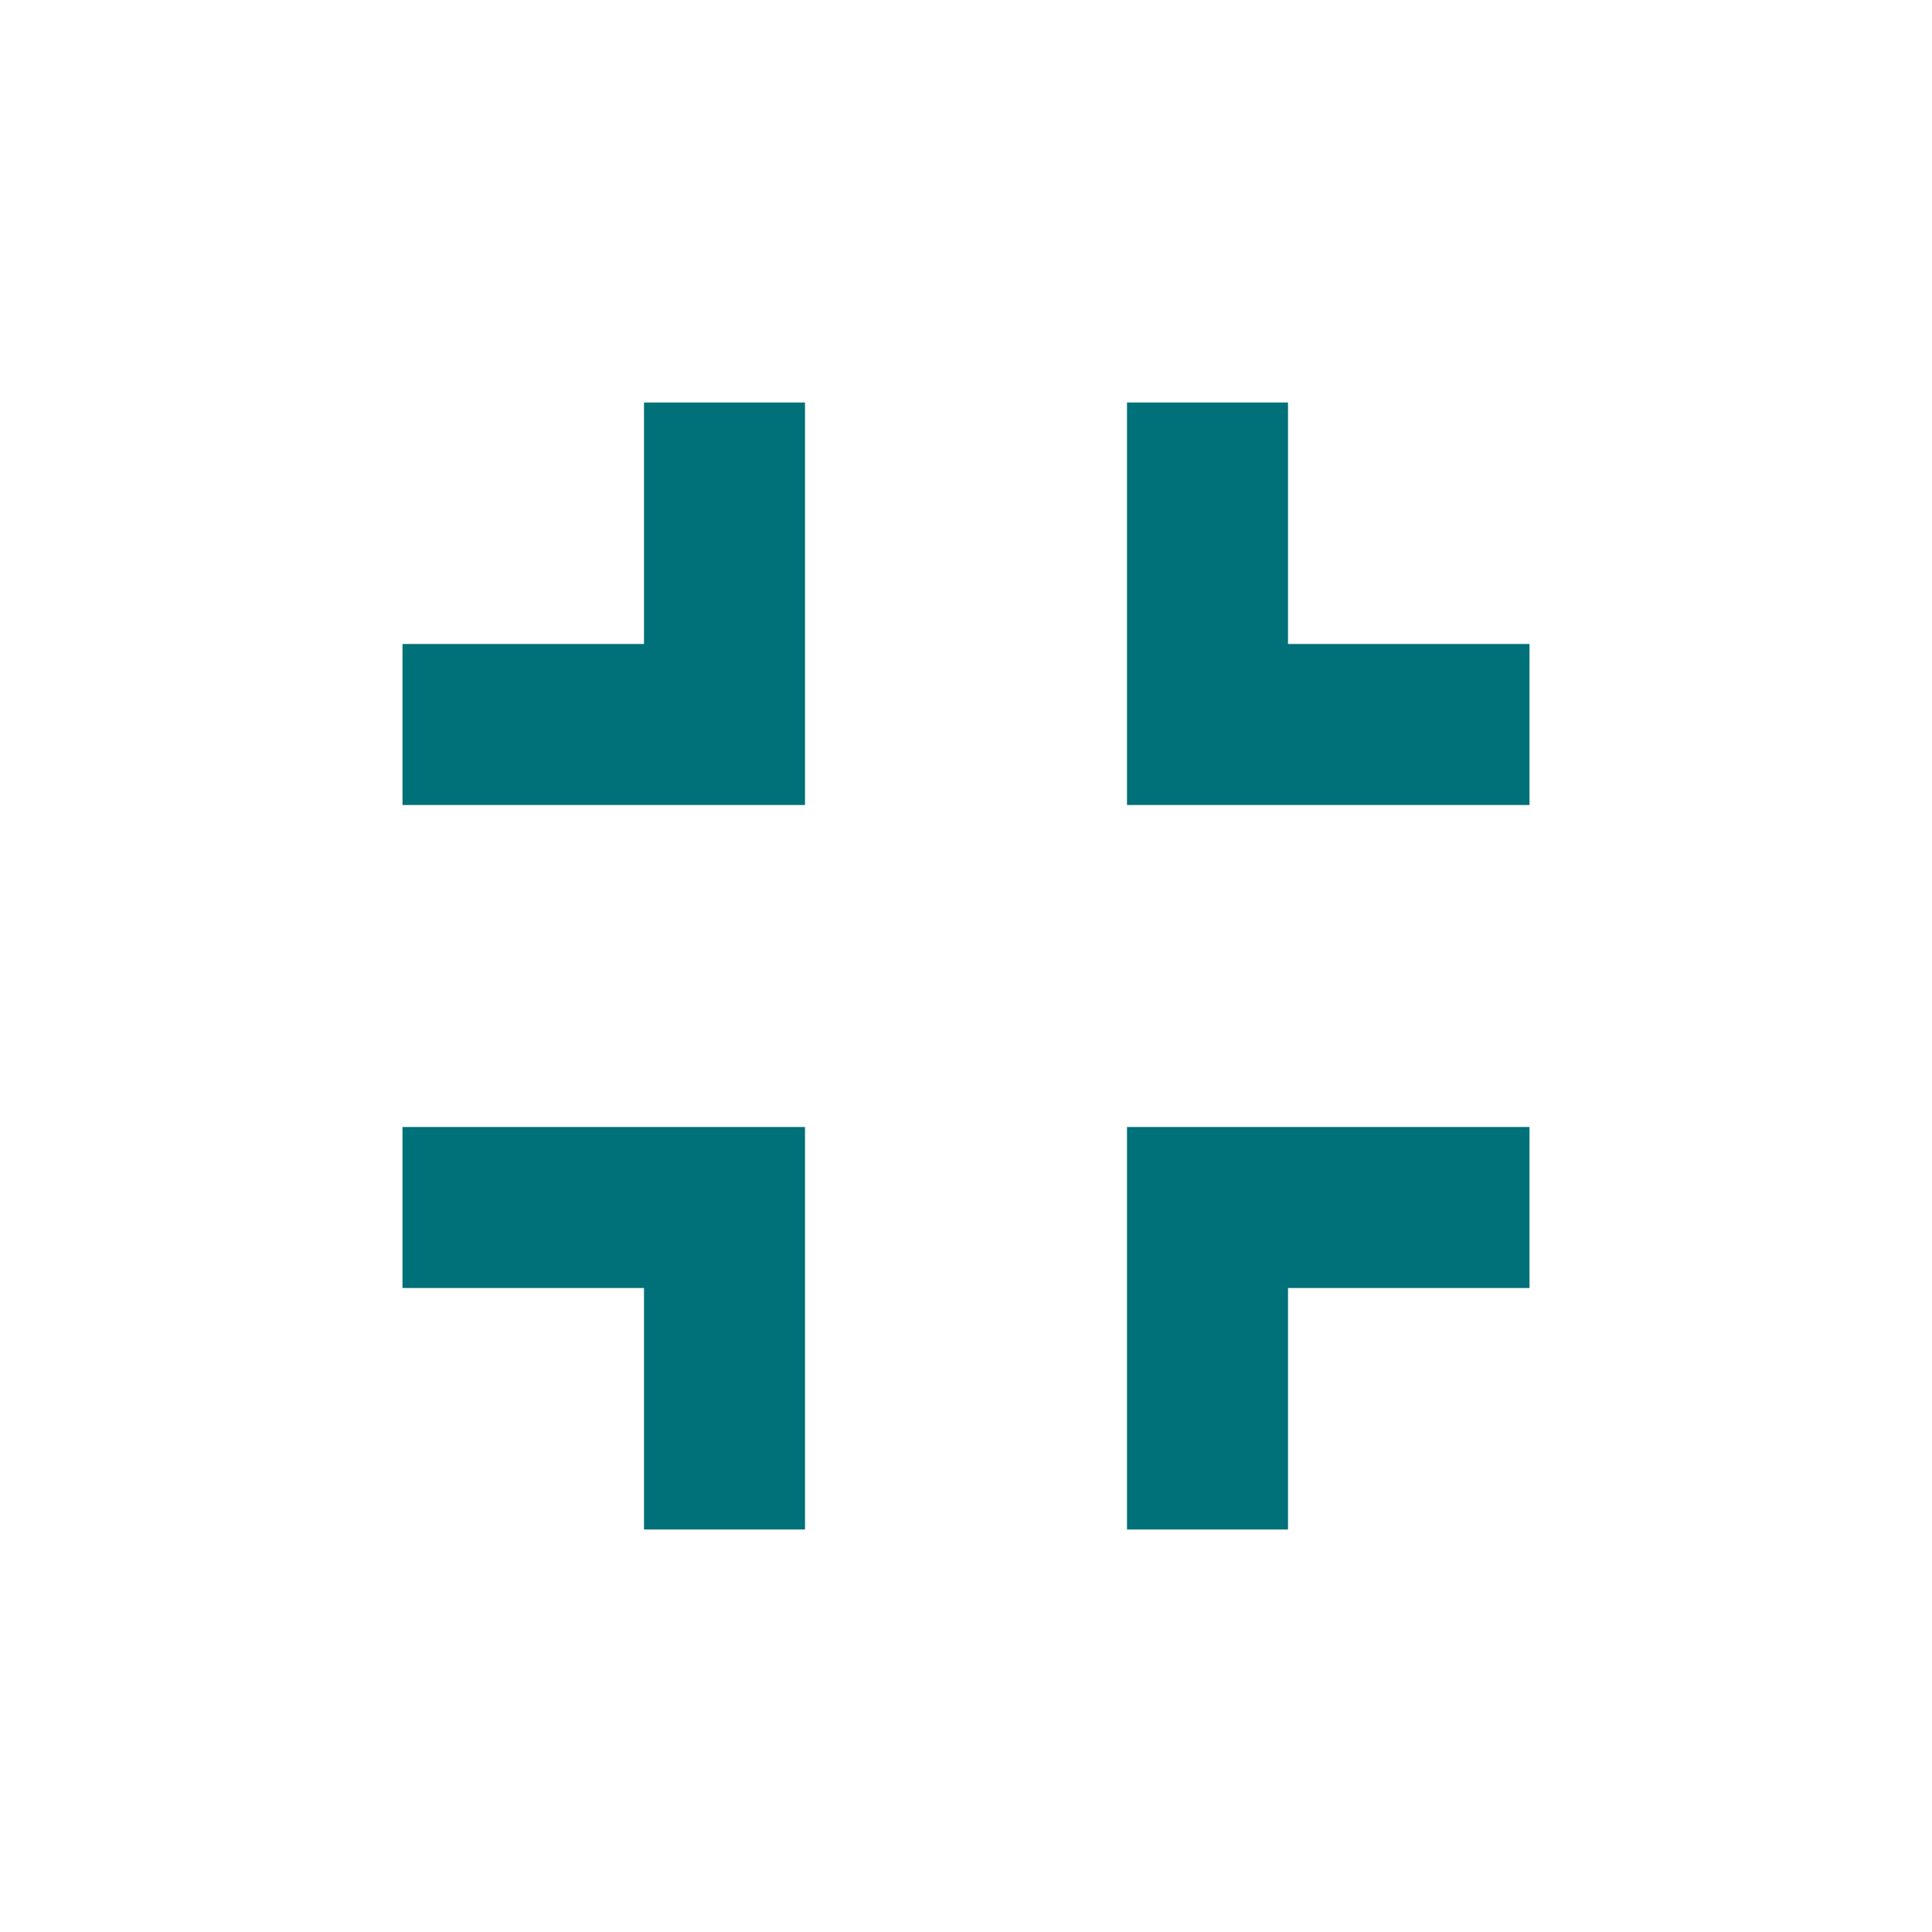
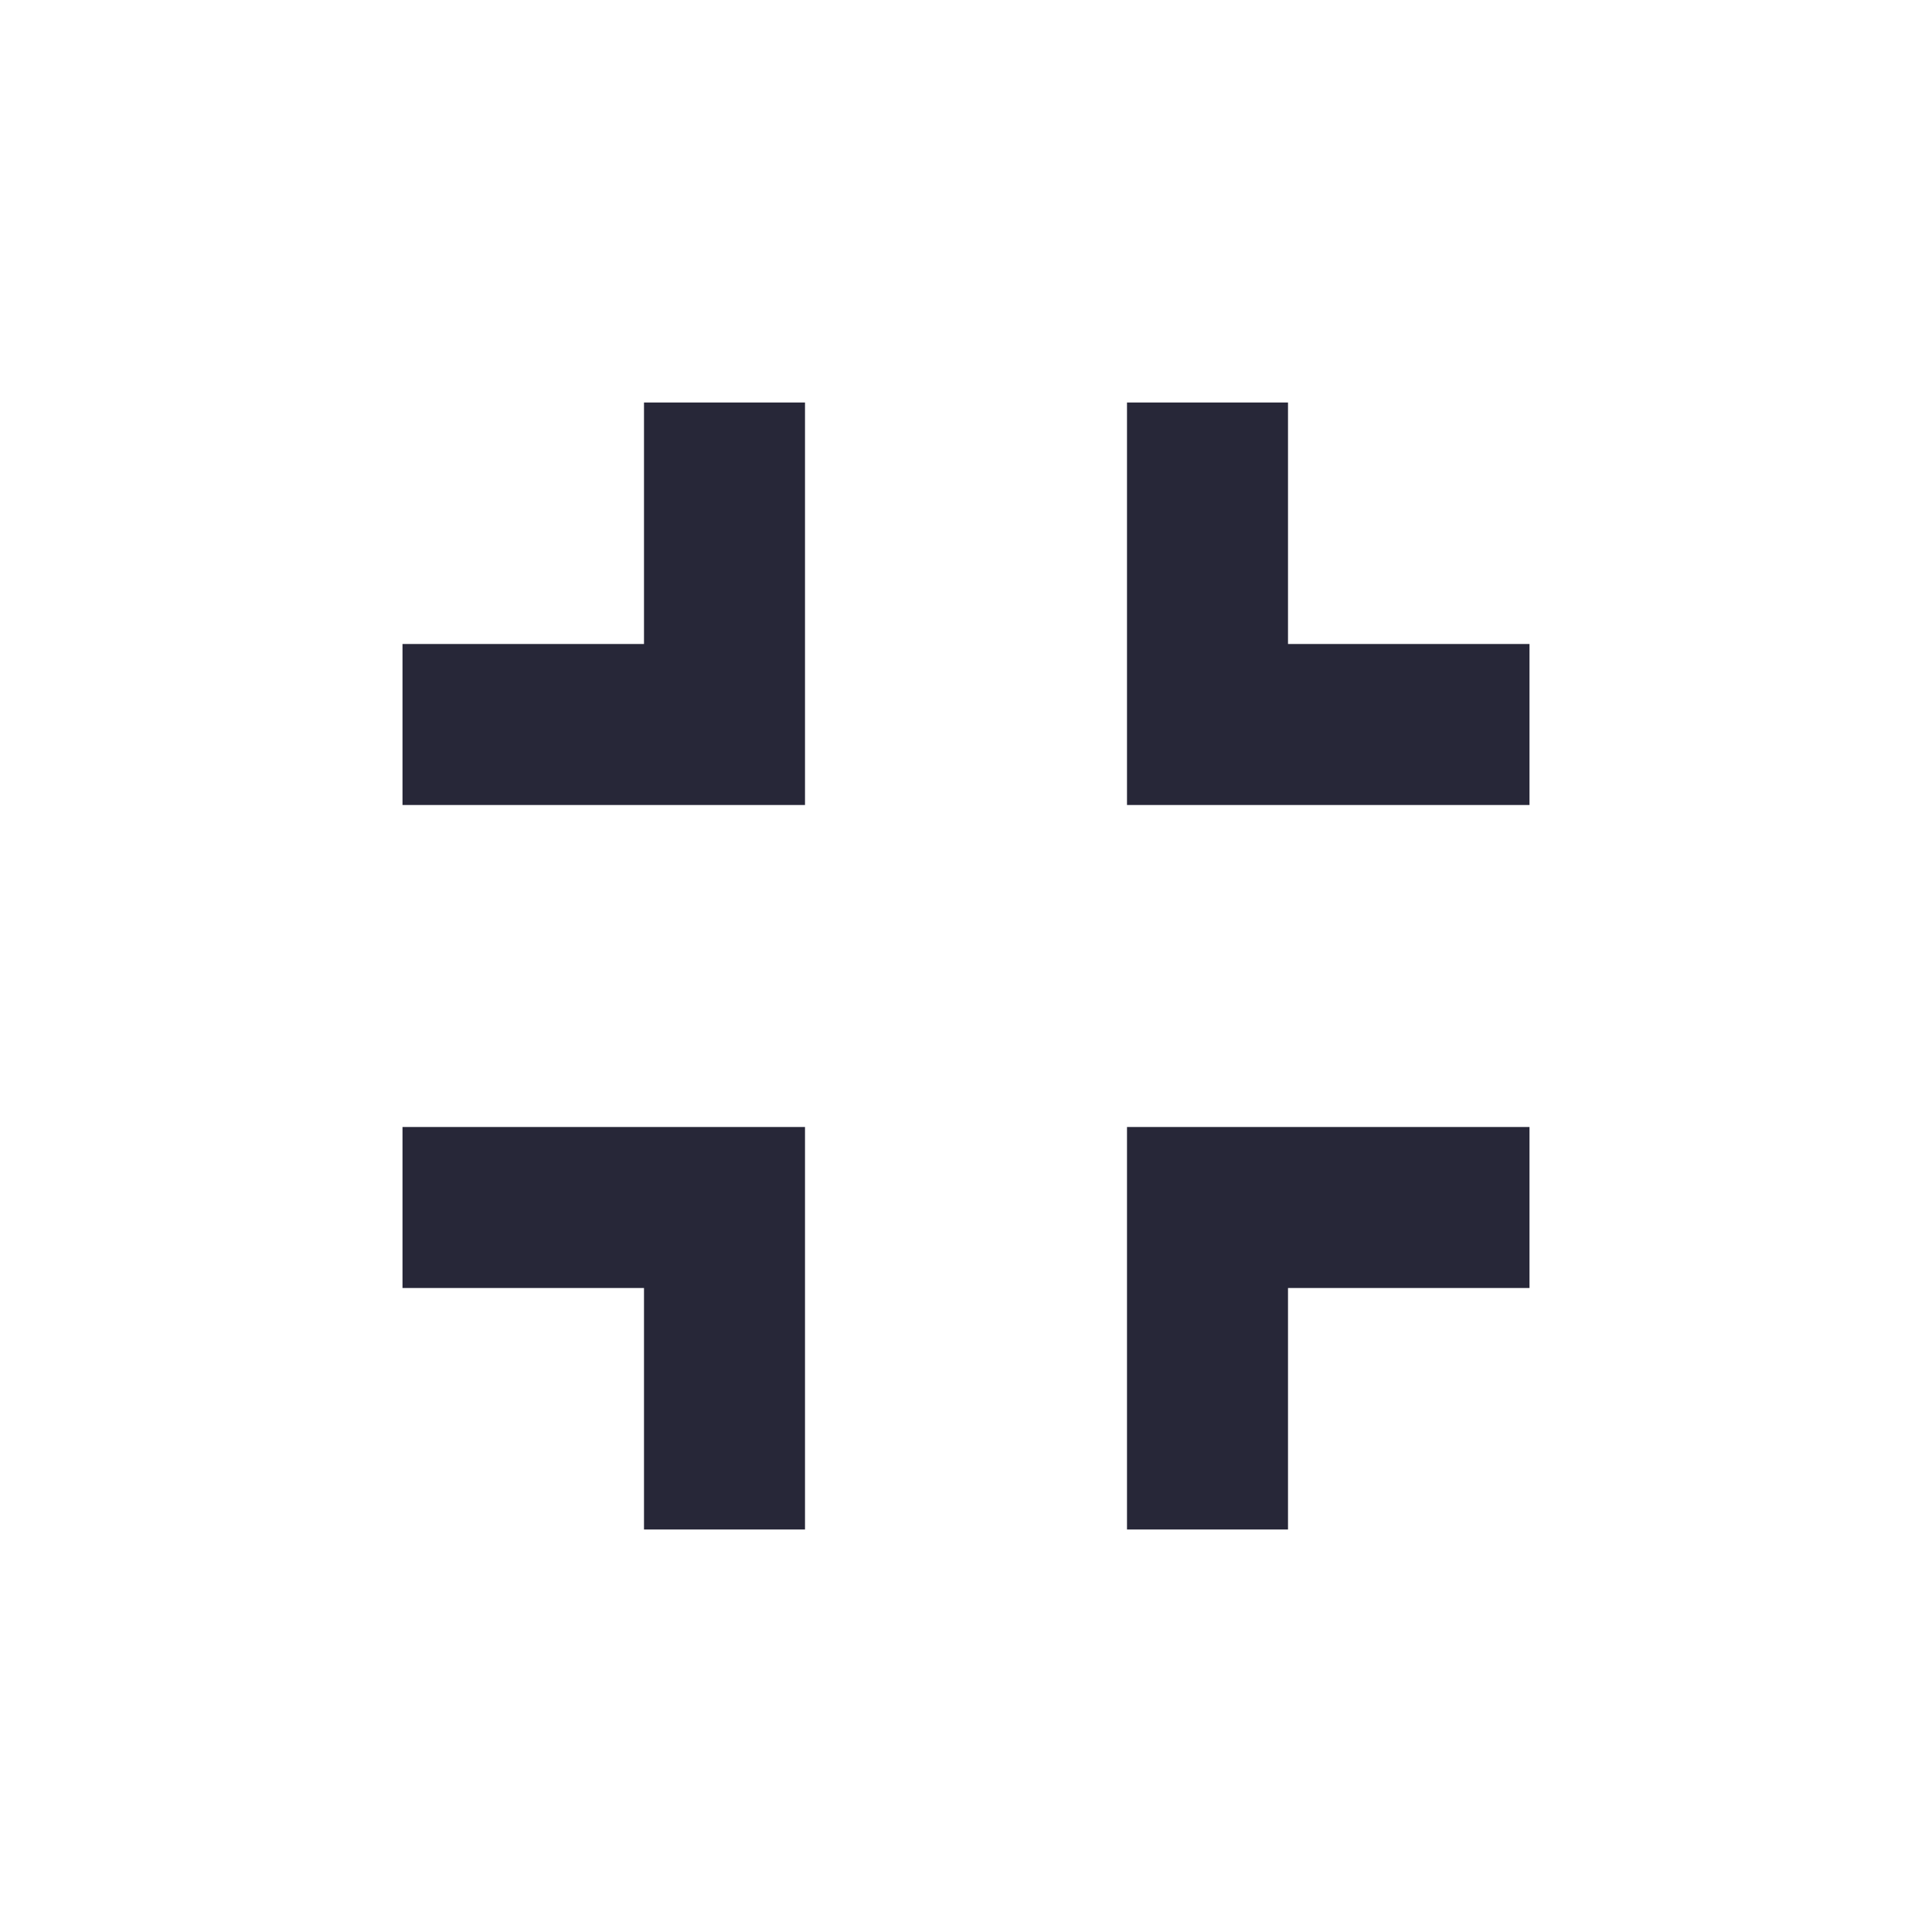
<svg xmlns="http://www.w3.org/2000/svg" width="24" height="24" viewBox="0 0 24 24" fill="none">
-   <path fill-rule="evenodd" clip-rule="evenodd" d="M5 8H8V5H10V10H5V8ZM8 16H5V14H10V19H8V16ZM14 19H16V16H19V14H14V19ZM16 5V8H19V10H14V5H16Z" fill="#007079" />
+   <path fill-rule="evenodd" clip-rule="evenodd" d="M5 8H8V5H10V10H5V8ZM8 16H5V14H10V19H8V16ZM14 19H16V16H19V14H14V19ZM16 5V8H19V10H14V5H16Z" fill="#272738" />
</svg>
